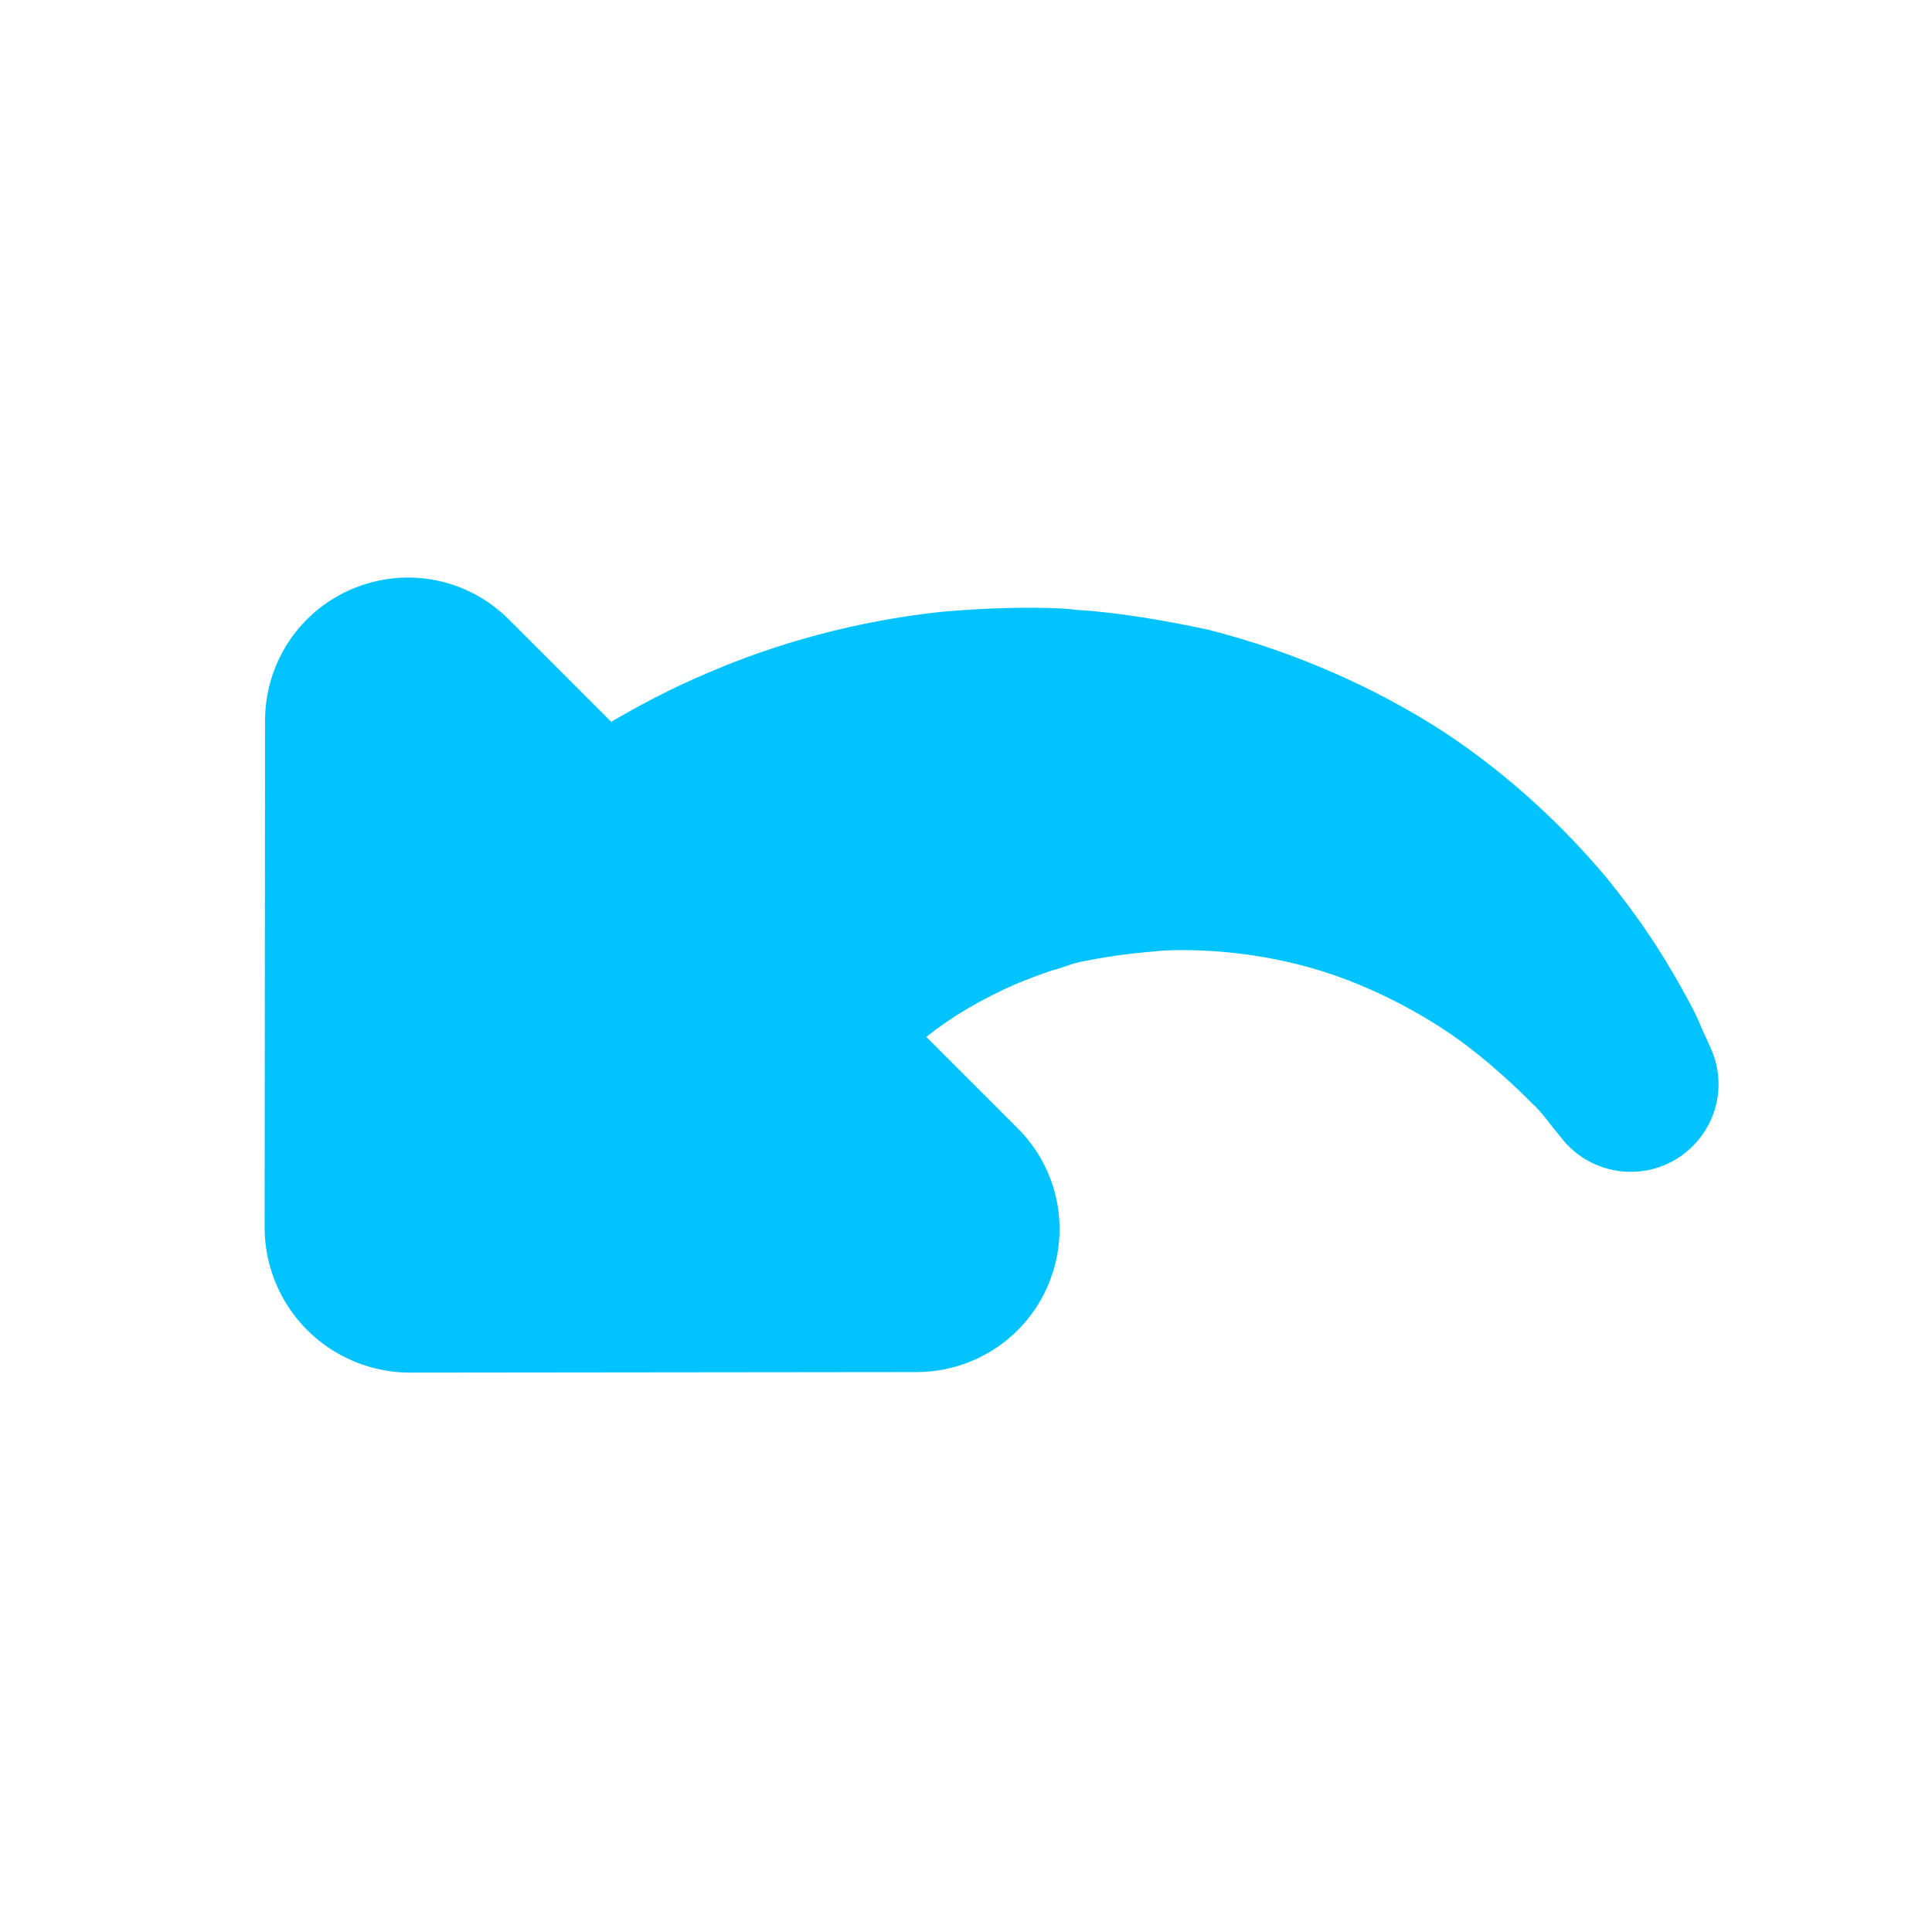
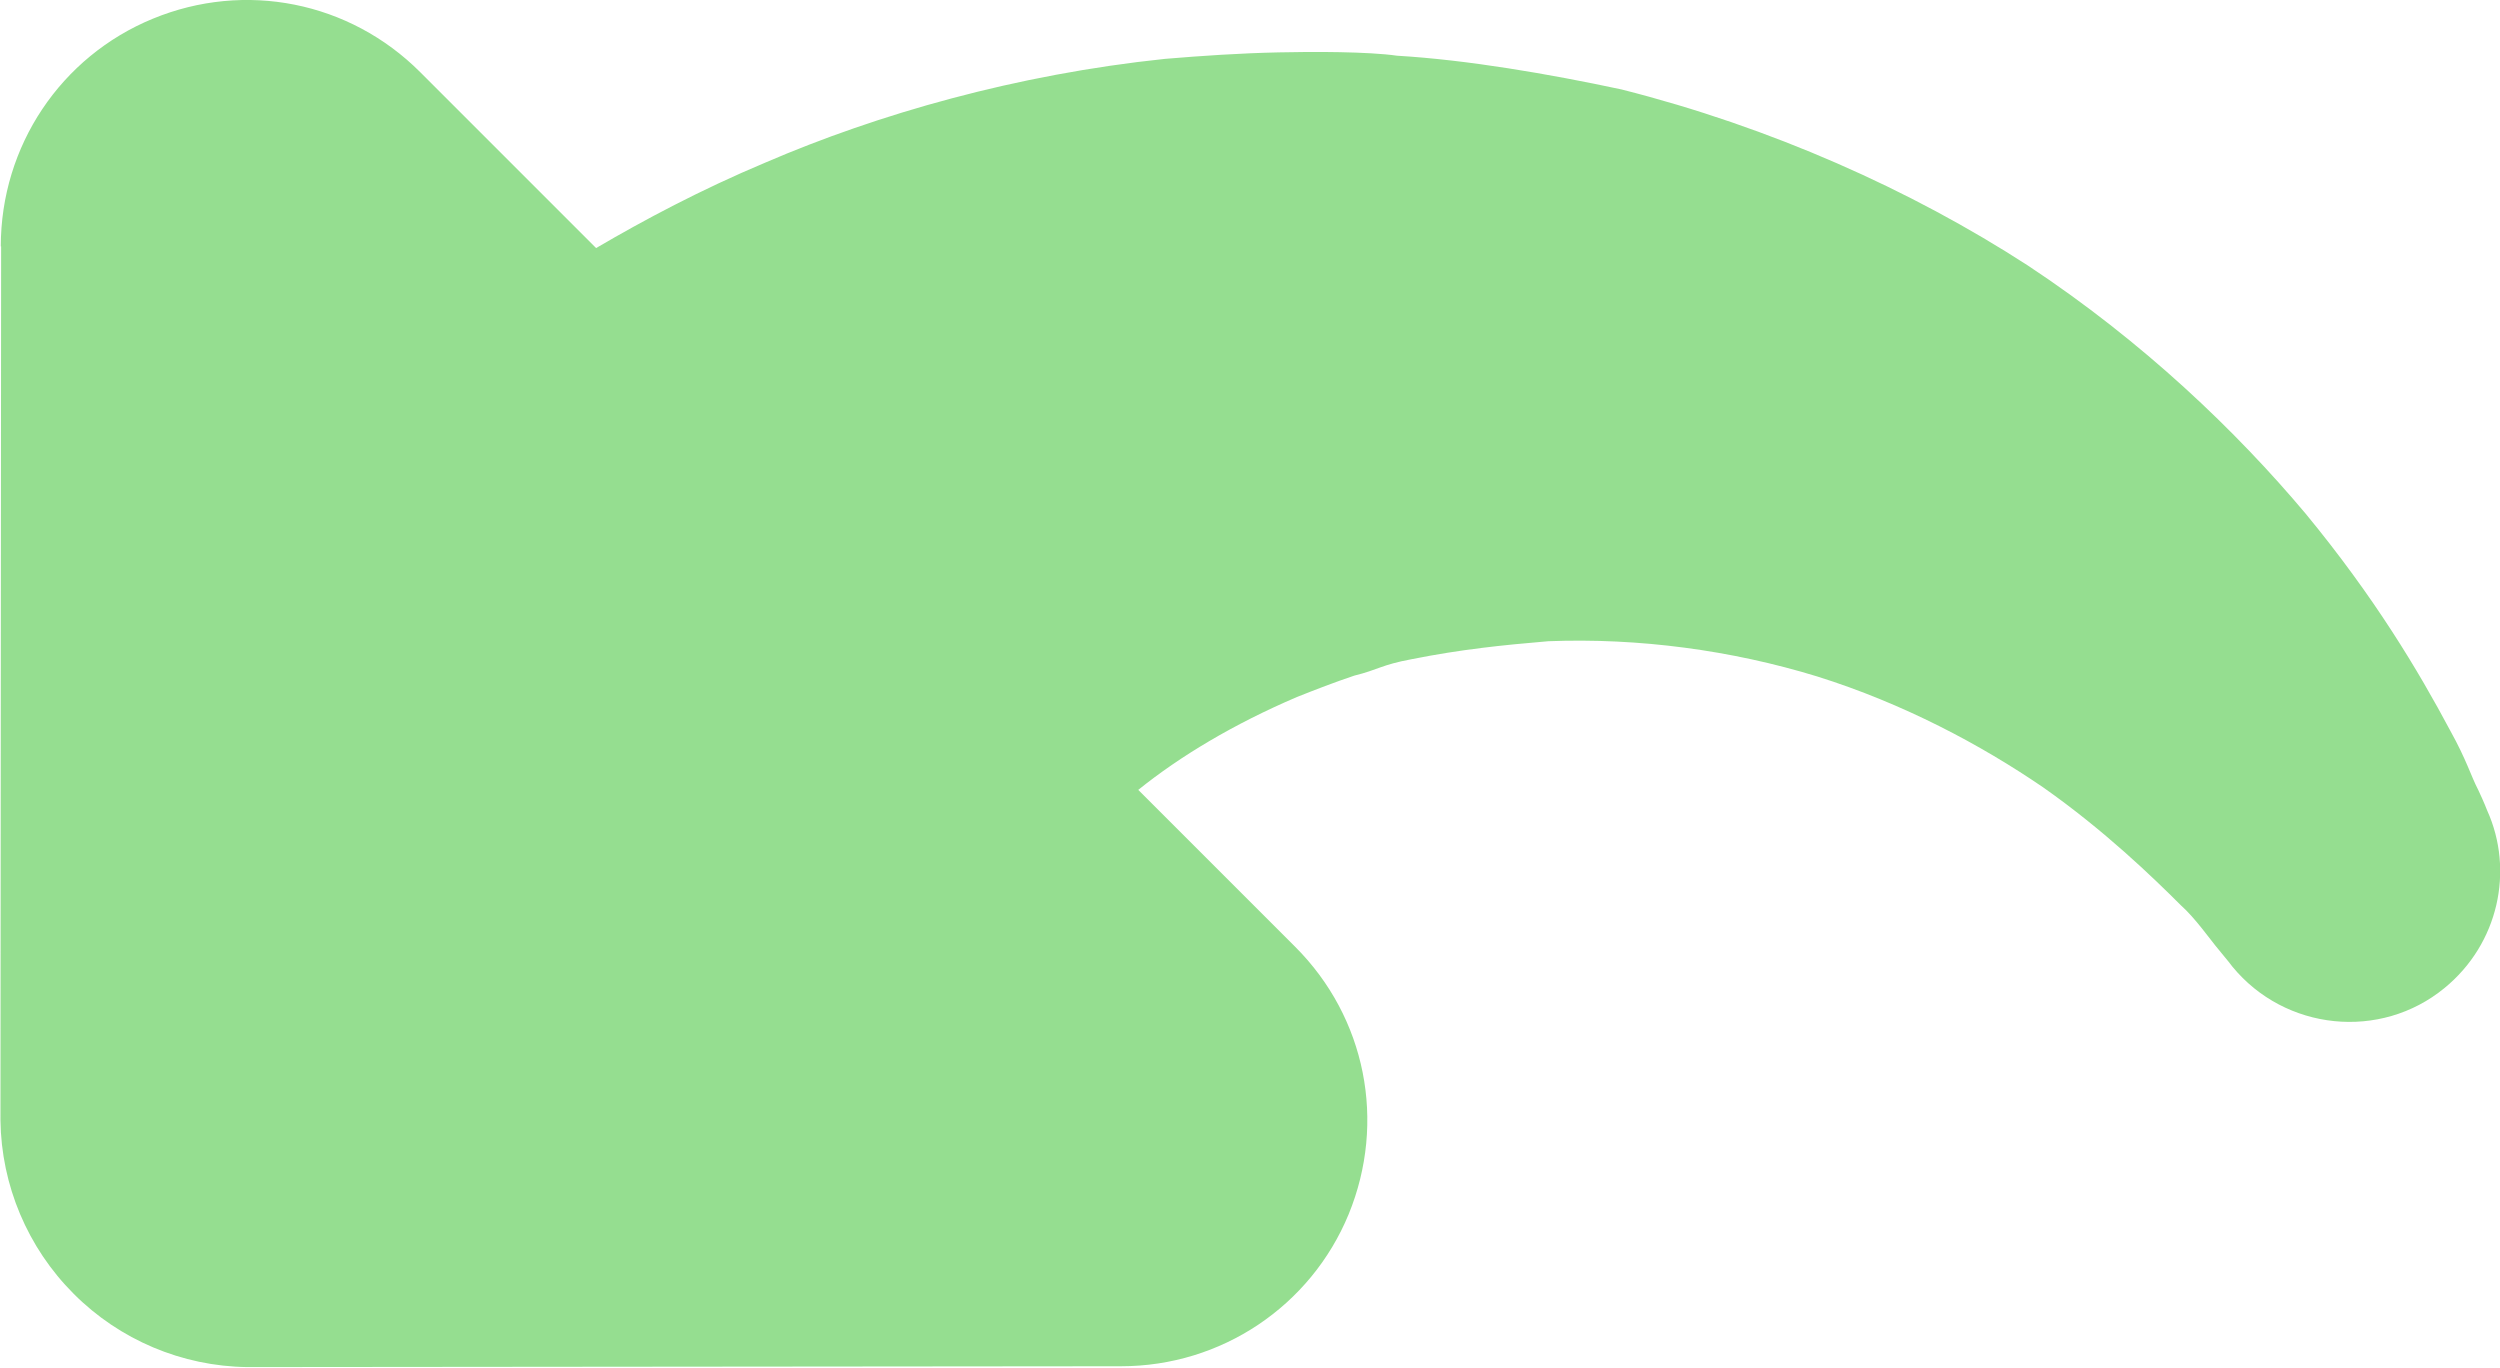
- <svg xmlns="http://www.w3.org/2000/svg" width="20px" height="20px" viewBox="0 0 20 20" version="1.1">
-   <defs />
-   <g id="Page-1" stroke="none" stroke-width="1" fill="none" fill-rule="evenodd">
-     <g id="undo" fill="#00c3ff">
-       <path d="M15.558,12.77 L11.84,16.494 C11.561,16.767 11.183,16.921 10.79,16.921 C10.399,16.921 10.021,16.767 9.74,16.494 L6.024,12.77 C5.597,12.343 5.471,11.706 5.702,11.153 C5.933,10.6 6.465,10.243 7.067,10.243 L8.404,10.243 C8.369,9.921 8.278,9.557 8.124,9.172 C8.076,9.06 8.026,8.948 7.97,8.836 C7.893,8.71 7.901,8.675 7.795,8.521 C7.627,8.269 7.473,8.08 7.29,7.863 C6.92,7.464 6.472,7.121 5.996,6.869 C5.513,6.617 5.009,6.463 4.561,6.379 C4.12,6.302 3.714,6.295 3.476,6.295 C3.357,6.288 3.203,6.316 3.126,6.323 C3.042,6.33 2.993,6.337 2.993,6.337 C2.496,6.386 2.048,6.022 1.999,5.525 C1.957,5.105 2.202,4.727 2.573,4.587 C2.573,4.587 2.622,4.566 2.699,4.538 C2.79,4.51 2.874,4.461 3.07,4.405 C3.462,4.286 3.959,4.16 4.61,4.097 C5.254,4.041 6.031,4.055 6.851,4.223 C7.669,4.398 8.53,4.727 9.328,5.203 C9.706,5.448 10.112,5.735 10.427,6.015 C10.567,6.12 10.805,6.358 10.945,6.505 C11.106,6.673 11.253,6.841 11.401,7.016 C11.967,7.716 12.387,8.472 12.66,9.158 C12.821,9.55 12.933,9.921 13.017,10.243 L14.515,10.243 C15.117,10.243 15.649,10.6 15.88,11.153 C16.111,11.706 15.985,12.343 15.558,12.77" id="Fill-1" transform="translate(8.994247, 10.49425) scale(-1, 1) rotate(-45) translate(-8.994247, -10.49425) " />
+ <svg xmlns="http://www.w3.org/2000/svg" version="1.1" width="15.051" height="8.231" viewBox="0,0,15.051,8.231">
+   <g transform="translate(-312.7392,-175.9786)">
+     <g fill="#95de90" fill-rule="evenodd" stroke="none" stroke-miterlimit="10">
+       <path d="M312.744,177.462c0,-0.604 0.361,-1.143 0.916,-1.371c0.554,-0.228 1.183,-0.104 1.609,0.322l1.059,1.059c0.287,-0.168 0.629,-0.351 1.02,-0.515c0.678,-0.292 1.51,-0.53 2.405,-0.624c0.228,-0.019 0.451,-0.034 0.684,-0.039c0.203,-0.005 0.54,-0.005 0.713,0.02c0.421,0.025 0.911,0.109 1.351,0.203c0.901,0.228 1.742,0.604 2.445,1.059c0.698,0.461 1.258,1 1.674,1.495c0.416,0.505 0.678,0.945 0.871,1.307c0.099,0.178 0.124,0.272 0.168,0.356c0.035,0.074 0.054,0.124 0.054,0.124c0.163,0.361 0.069,0.802 -0.257,1.069c-0.386,0.317 -0.96,0.257 -1.277,-0.129c0,0 -0.03,-0.04 -0.084,-0.104c-0.05,-0.059 -0.139,-0.188 -0.228,-0.267c-0.168,-0.168 -0.46,-0.45 -0.827,-0.708c-0.376,-0.257 -0.841,-0.505 -1.361,-0.668c-0.515,-0.158 -1.074,-0.233 -1.618,-0.212c-0.283,0.024 -0.525,0.049 -0.822,0.108c-0.184,0.034 -0.203,0.064 -0.346,0.099c-0.119,0.04 -0.233,0.084 -0.346,0.129c-0.381,0.163 -0.703,0.356 -0.955,0.559l0.945,0.945c0.426,0.426 0.549,1.054 0.322,1.609c-0.228,0.554 -0.767,0.916 -1.371,0.916l-5.261,0.005c-0.392,-0.005 -0.768,-0.164 -1.044,-0.441c-0.278,-0.278 -0.436,-0.654 -0.441,-1.044l0.004,-5.262" />
    </g>
  </g>
</svg>
